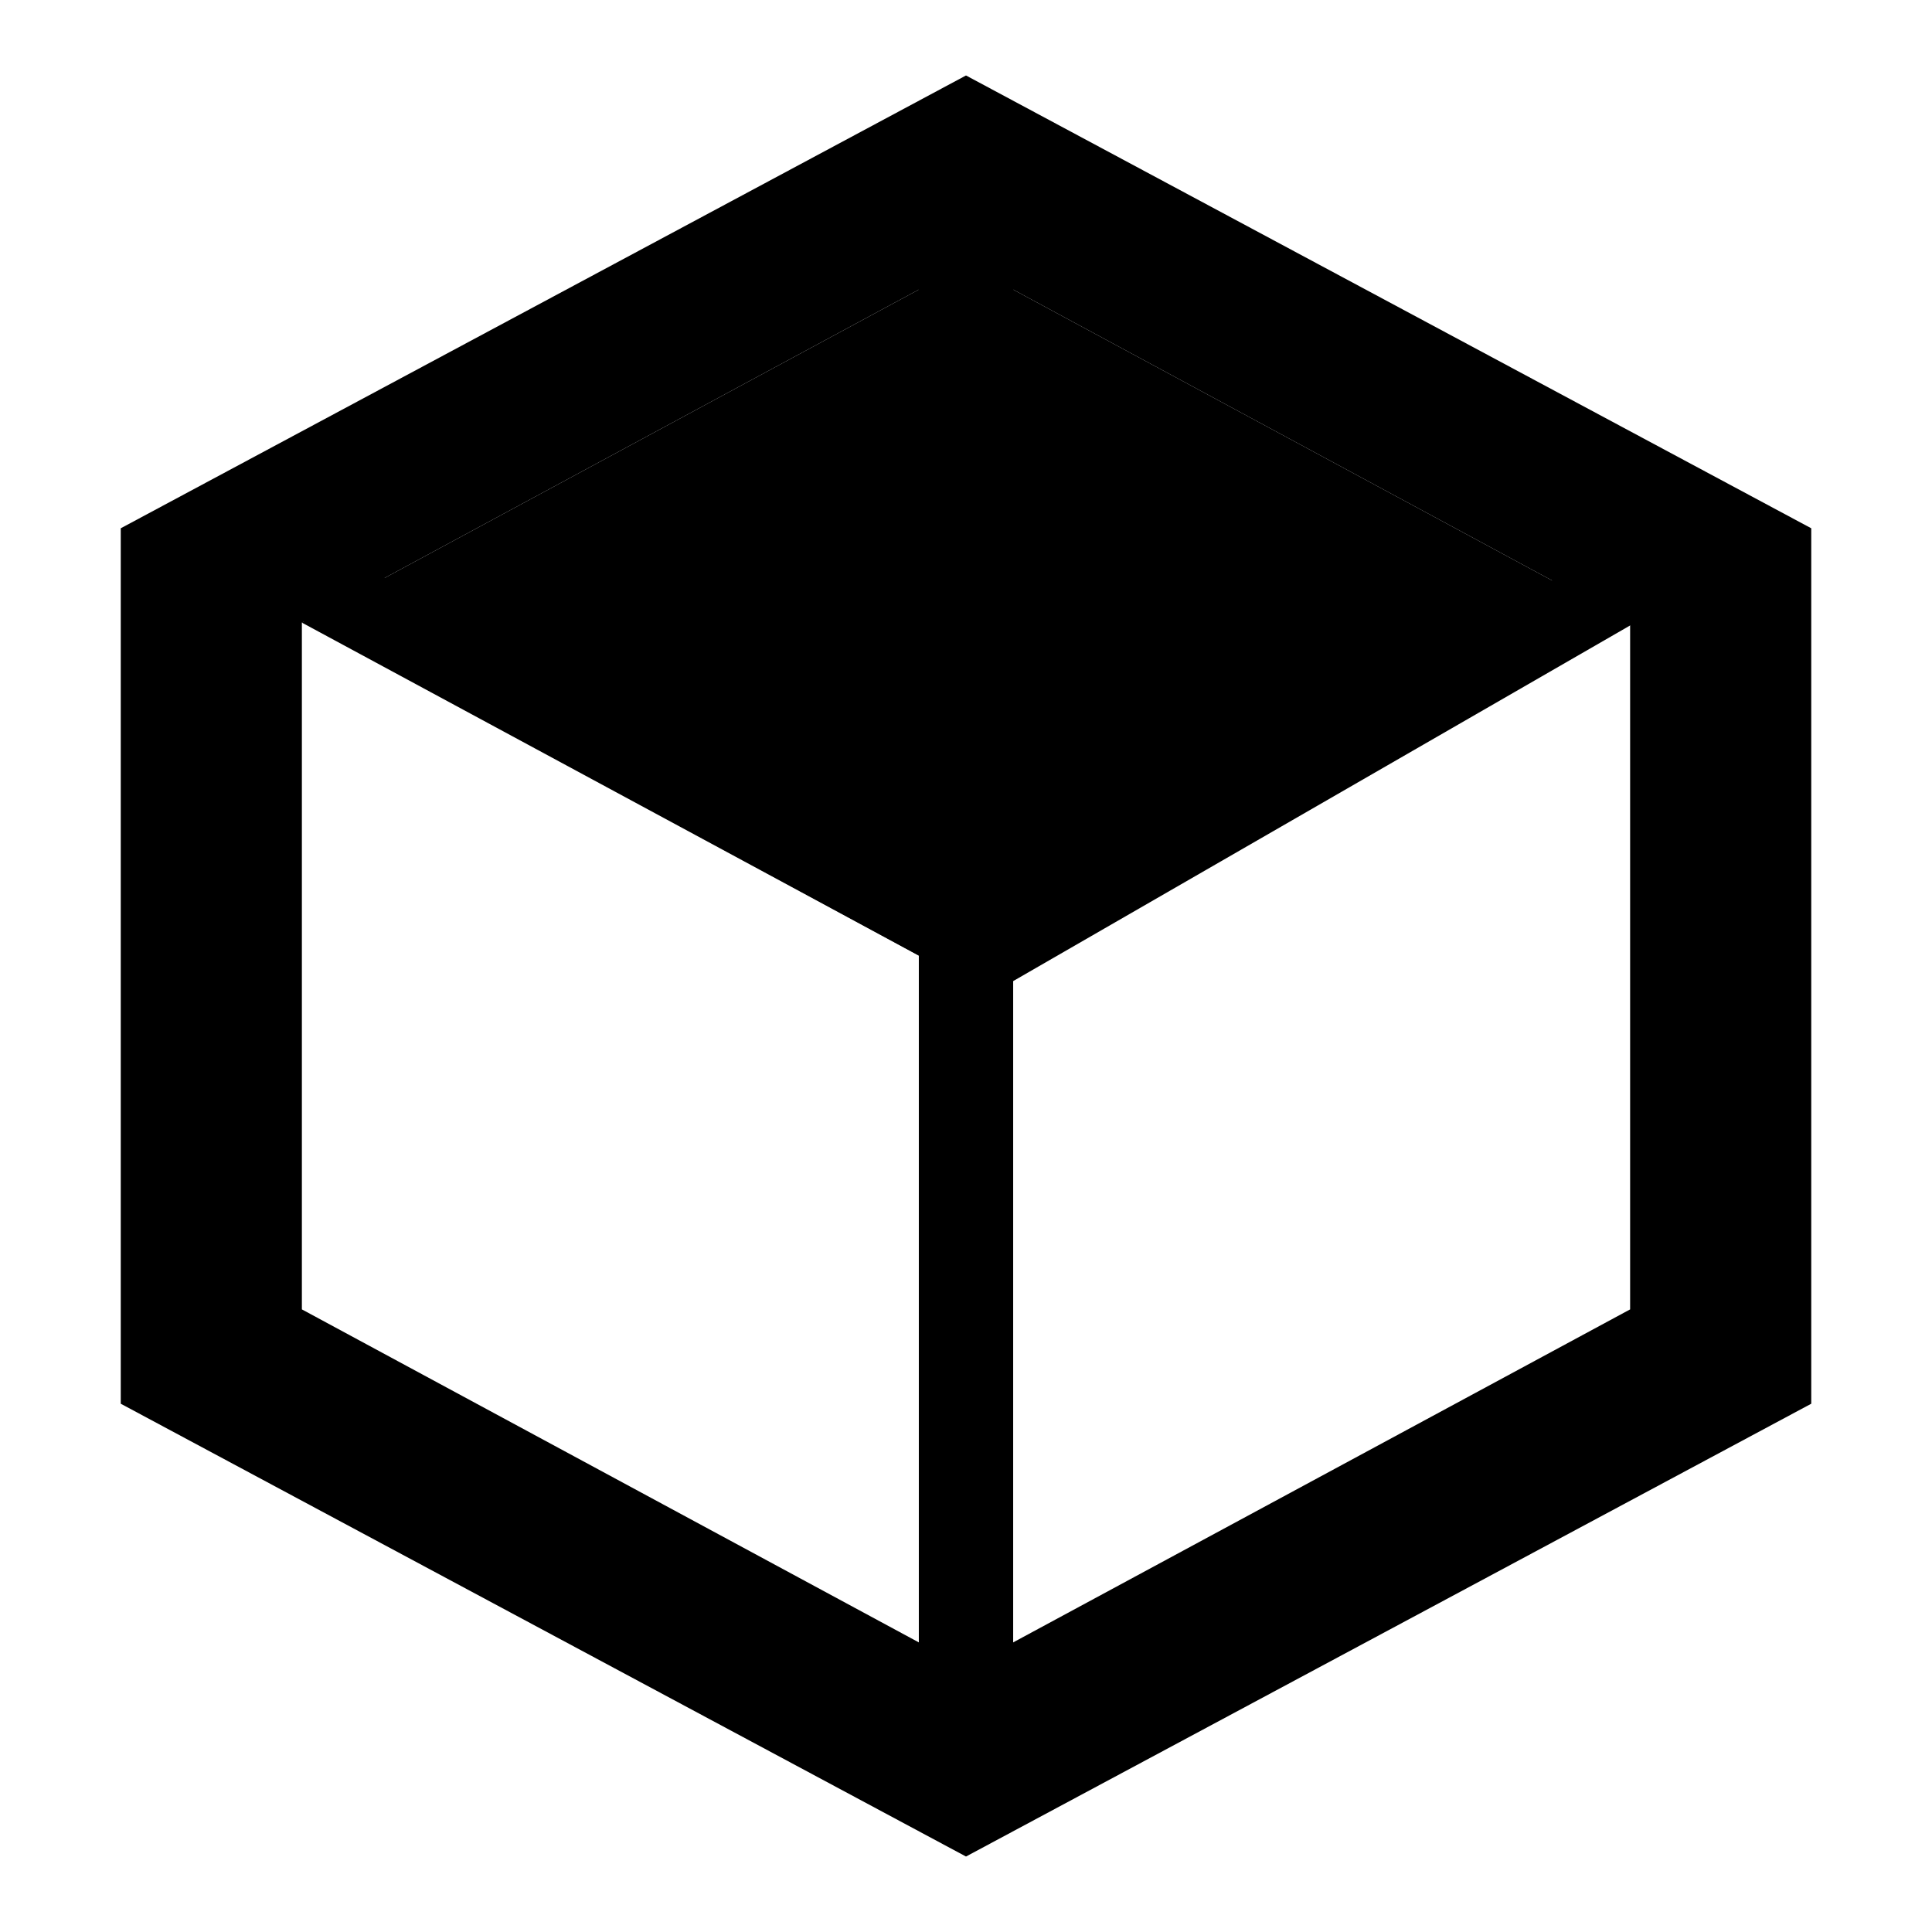
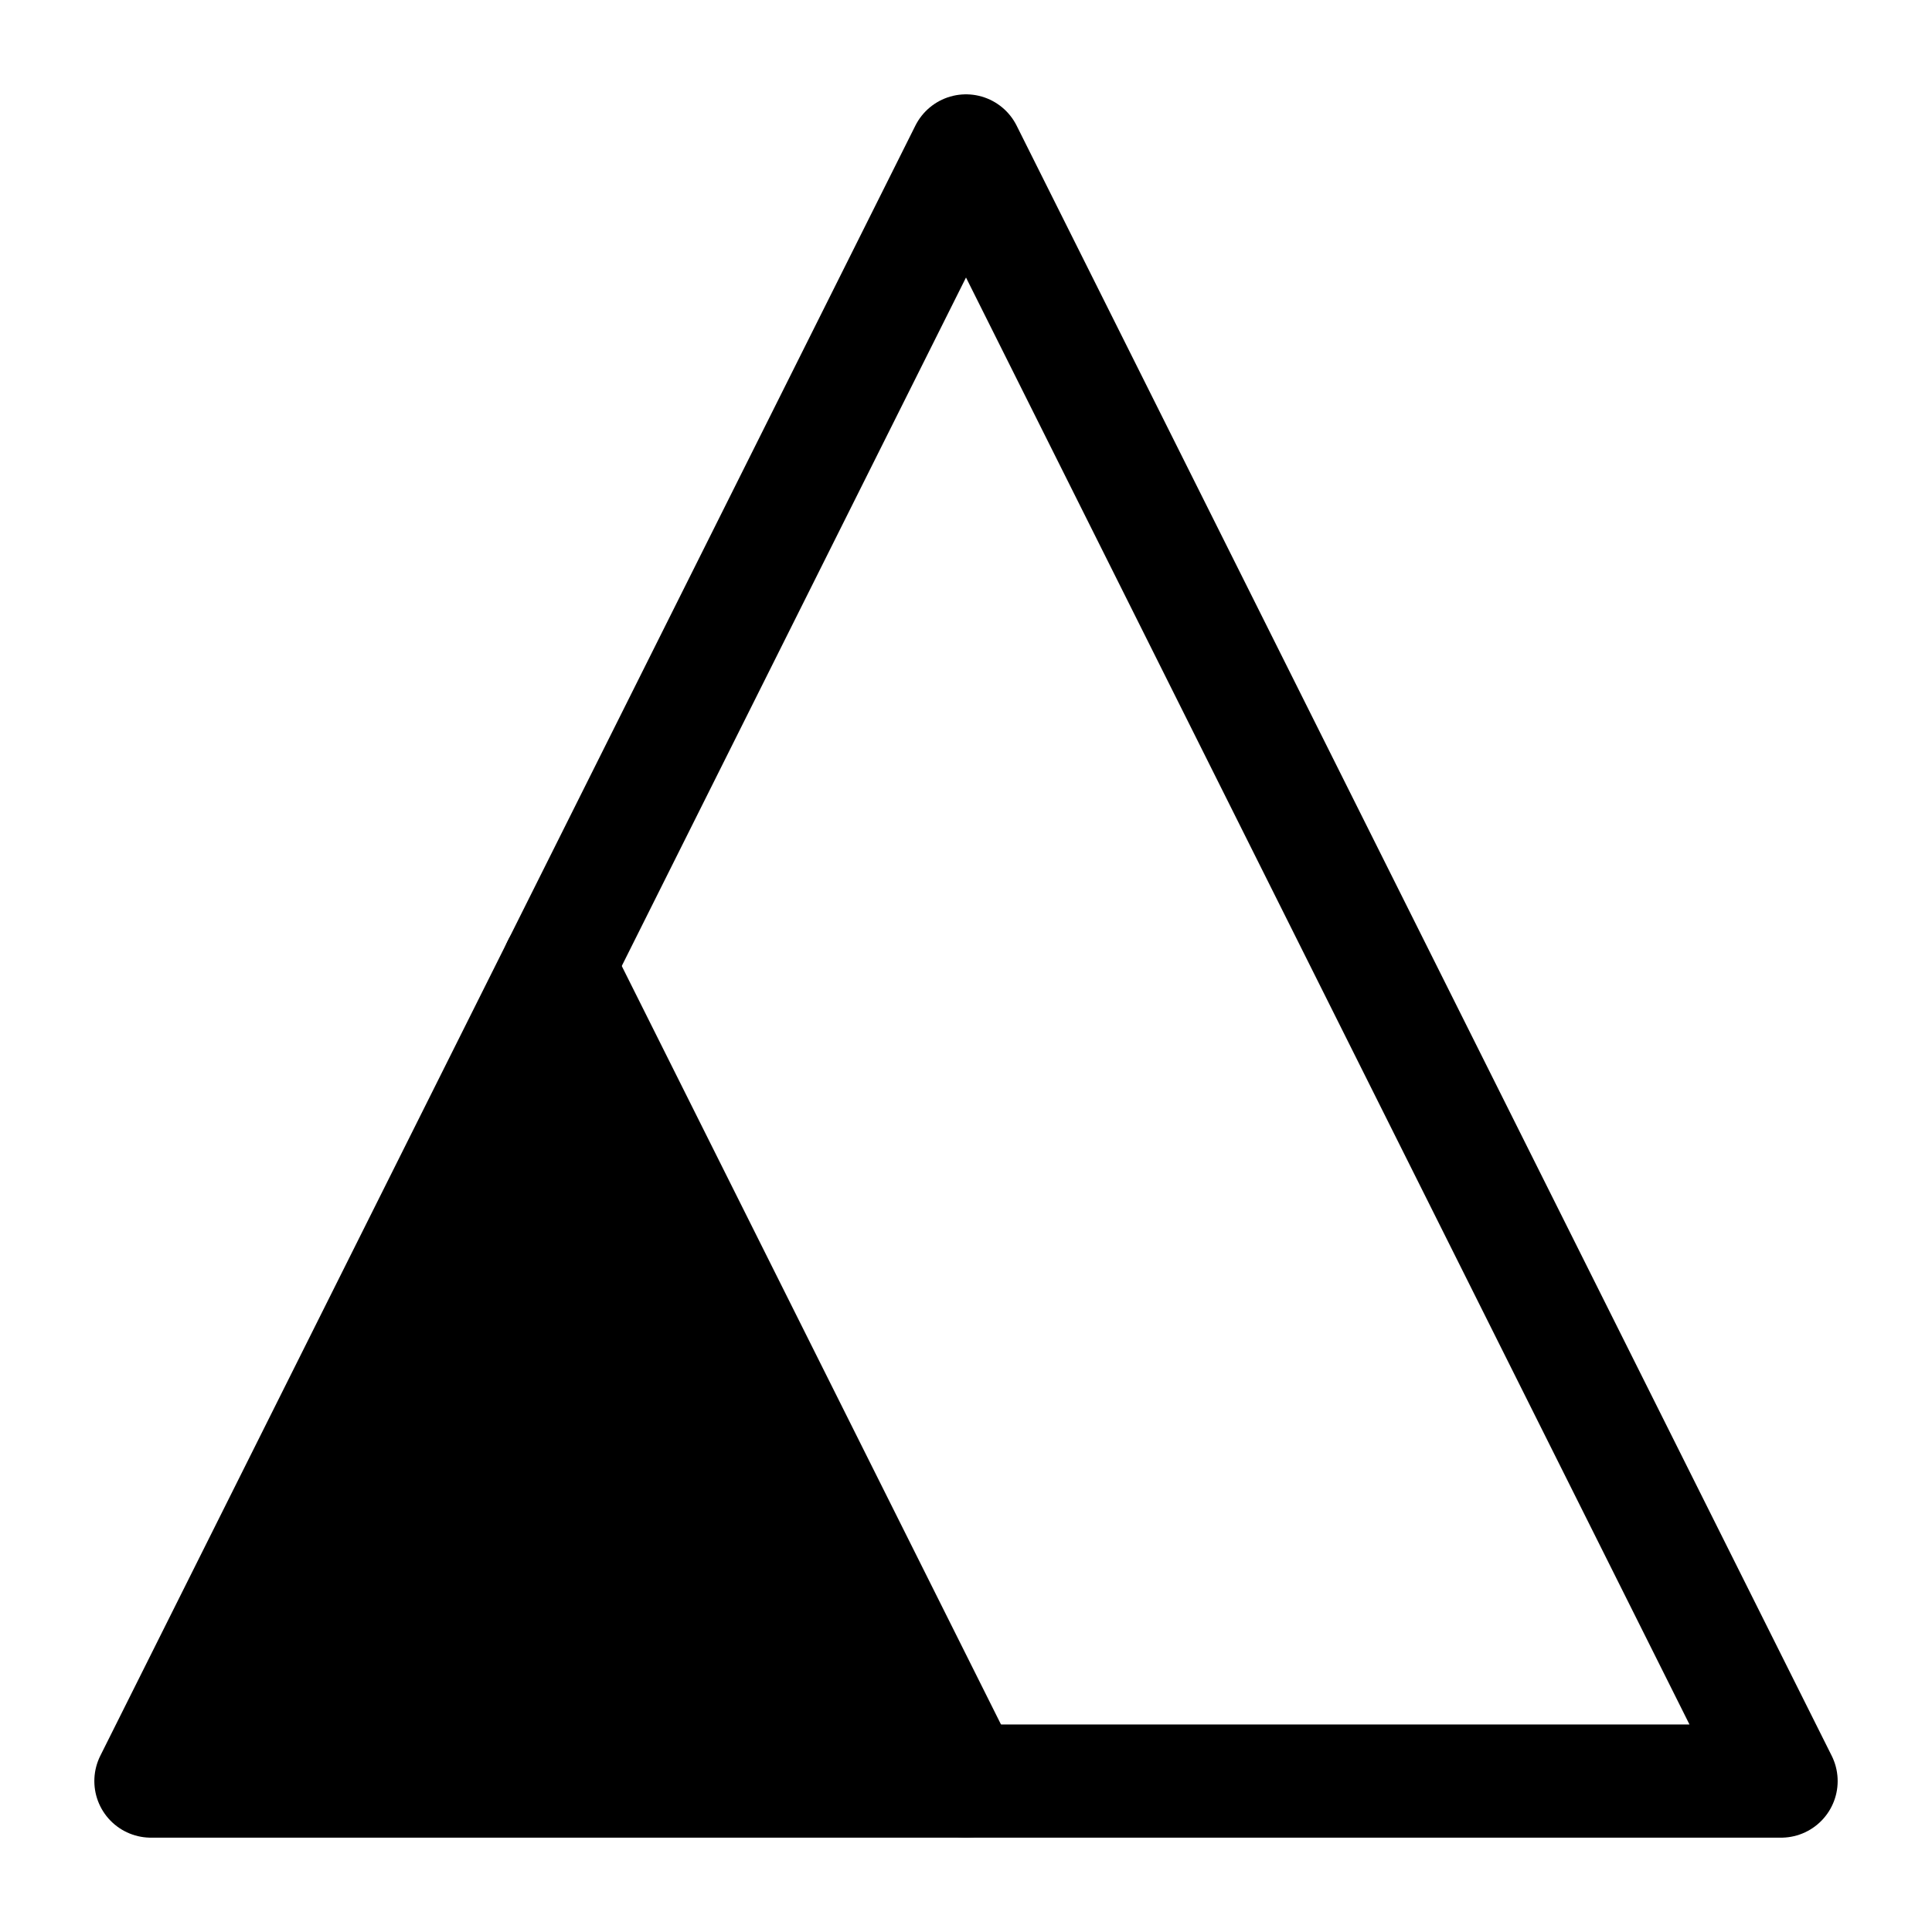
<svg xmlns="http://www.w3.org/2000/svg" width="64" height="64" viewBox="0 0 1024 1024">
-   <polygon points="512,140 864,330 512,520 160,330" fill="currentColor" />
-   <path d="     M 512 40 L 960 280 L 960 744 L 512 984 L 64 744 L 64 280 Z     M 512 140 L 160 330 L 160 694 L 512 884 L 864 694 L 864 330 Z   " fill="currentColor" fill-rule="evenodd" />
-   <polygon points="487,80 537,80 537,944 487,944" fill="currentColor" />
-   <polygon points="88,290 120,260 537,490 512,520" fill="currentColor" />
-   <polygon points="904,260 936,290 537,520 512,490" fill="currentColor" />
+   <polygon points="80,944 296,512 512,944" fill="currentColor" />
+   <polygon points="512,80 944,944 80,944" fill="none" stroke="currentColor" stroke-width="60" stroke-linejoin="round" />
+   <line x1="296" y1="512" x2="512" y2="944" stroke="currentColor" stroke-width="60" stroke-linecap="round" />
</svg>
